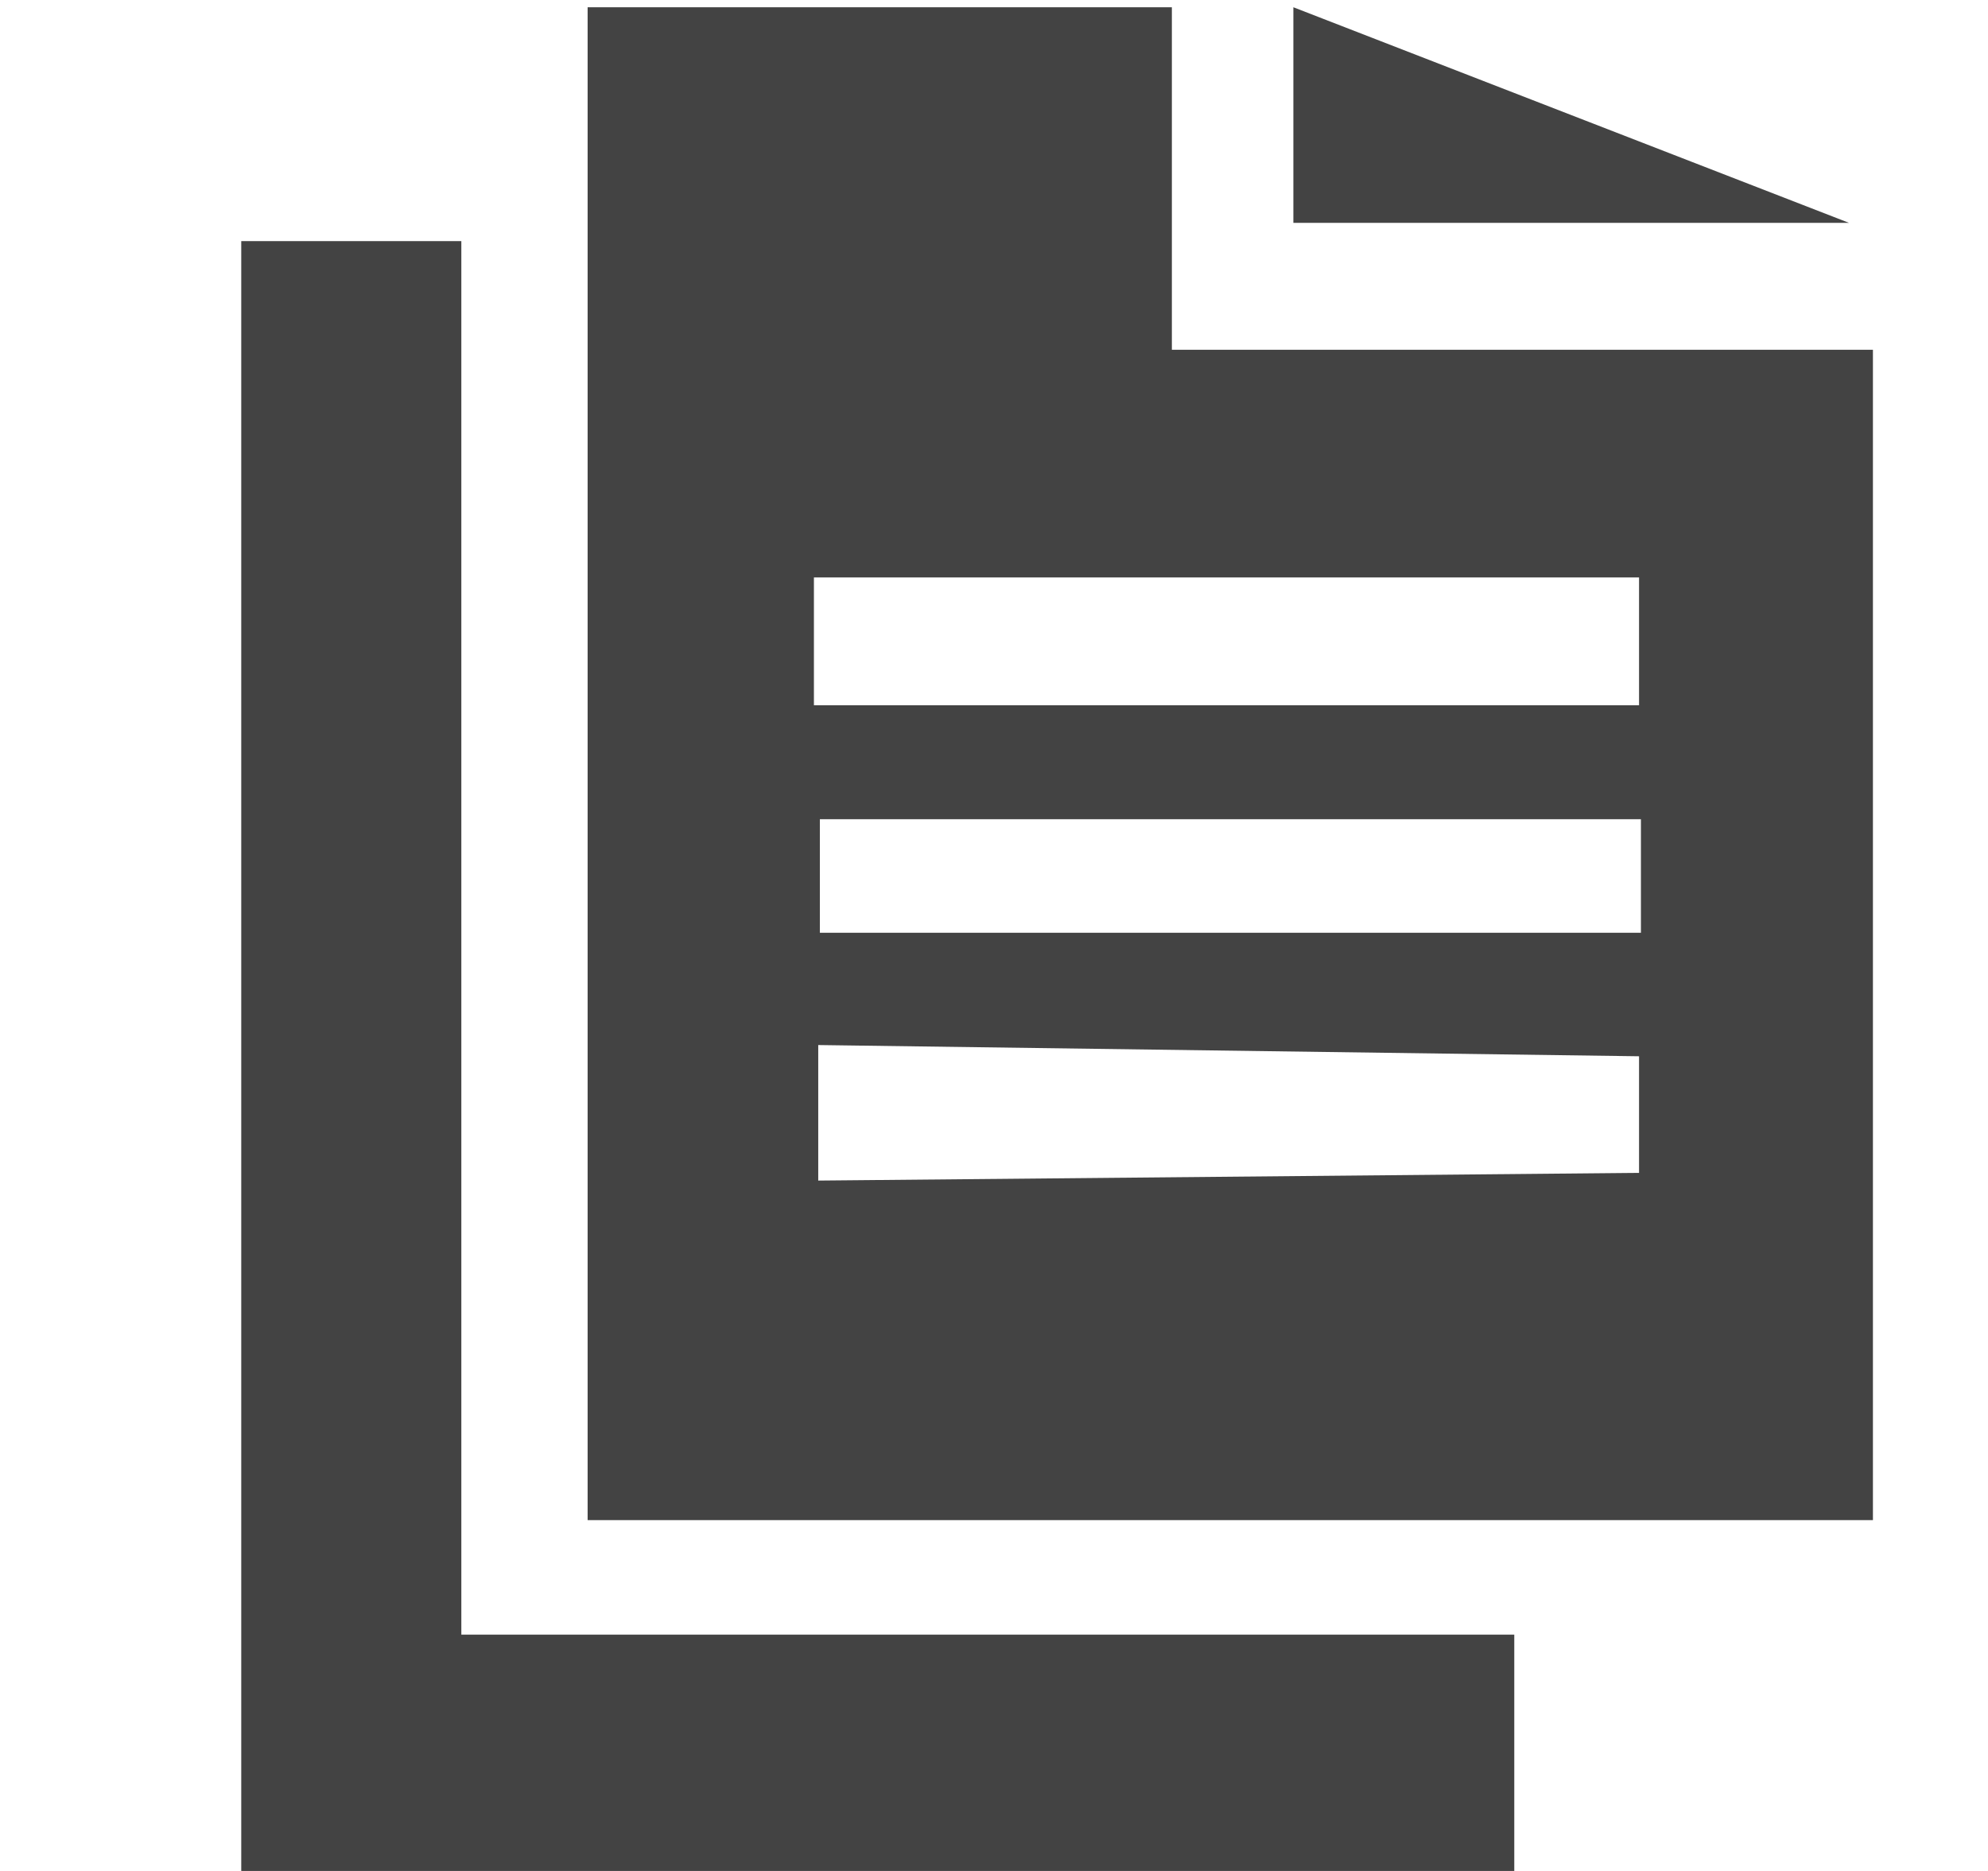
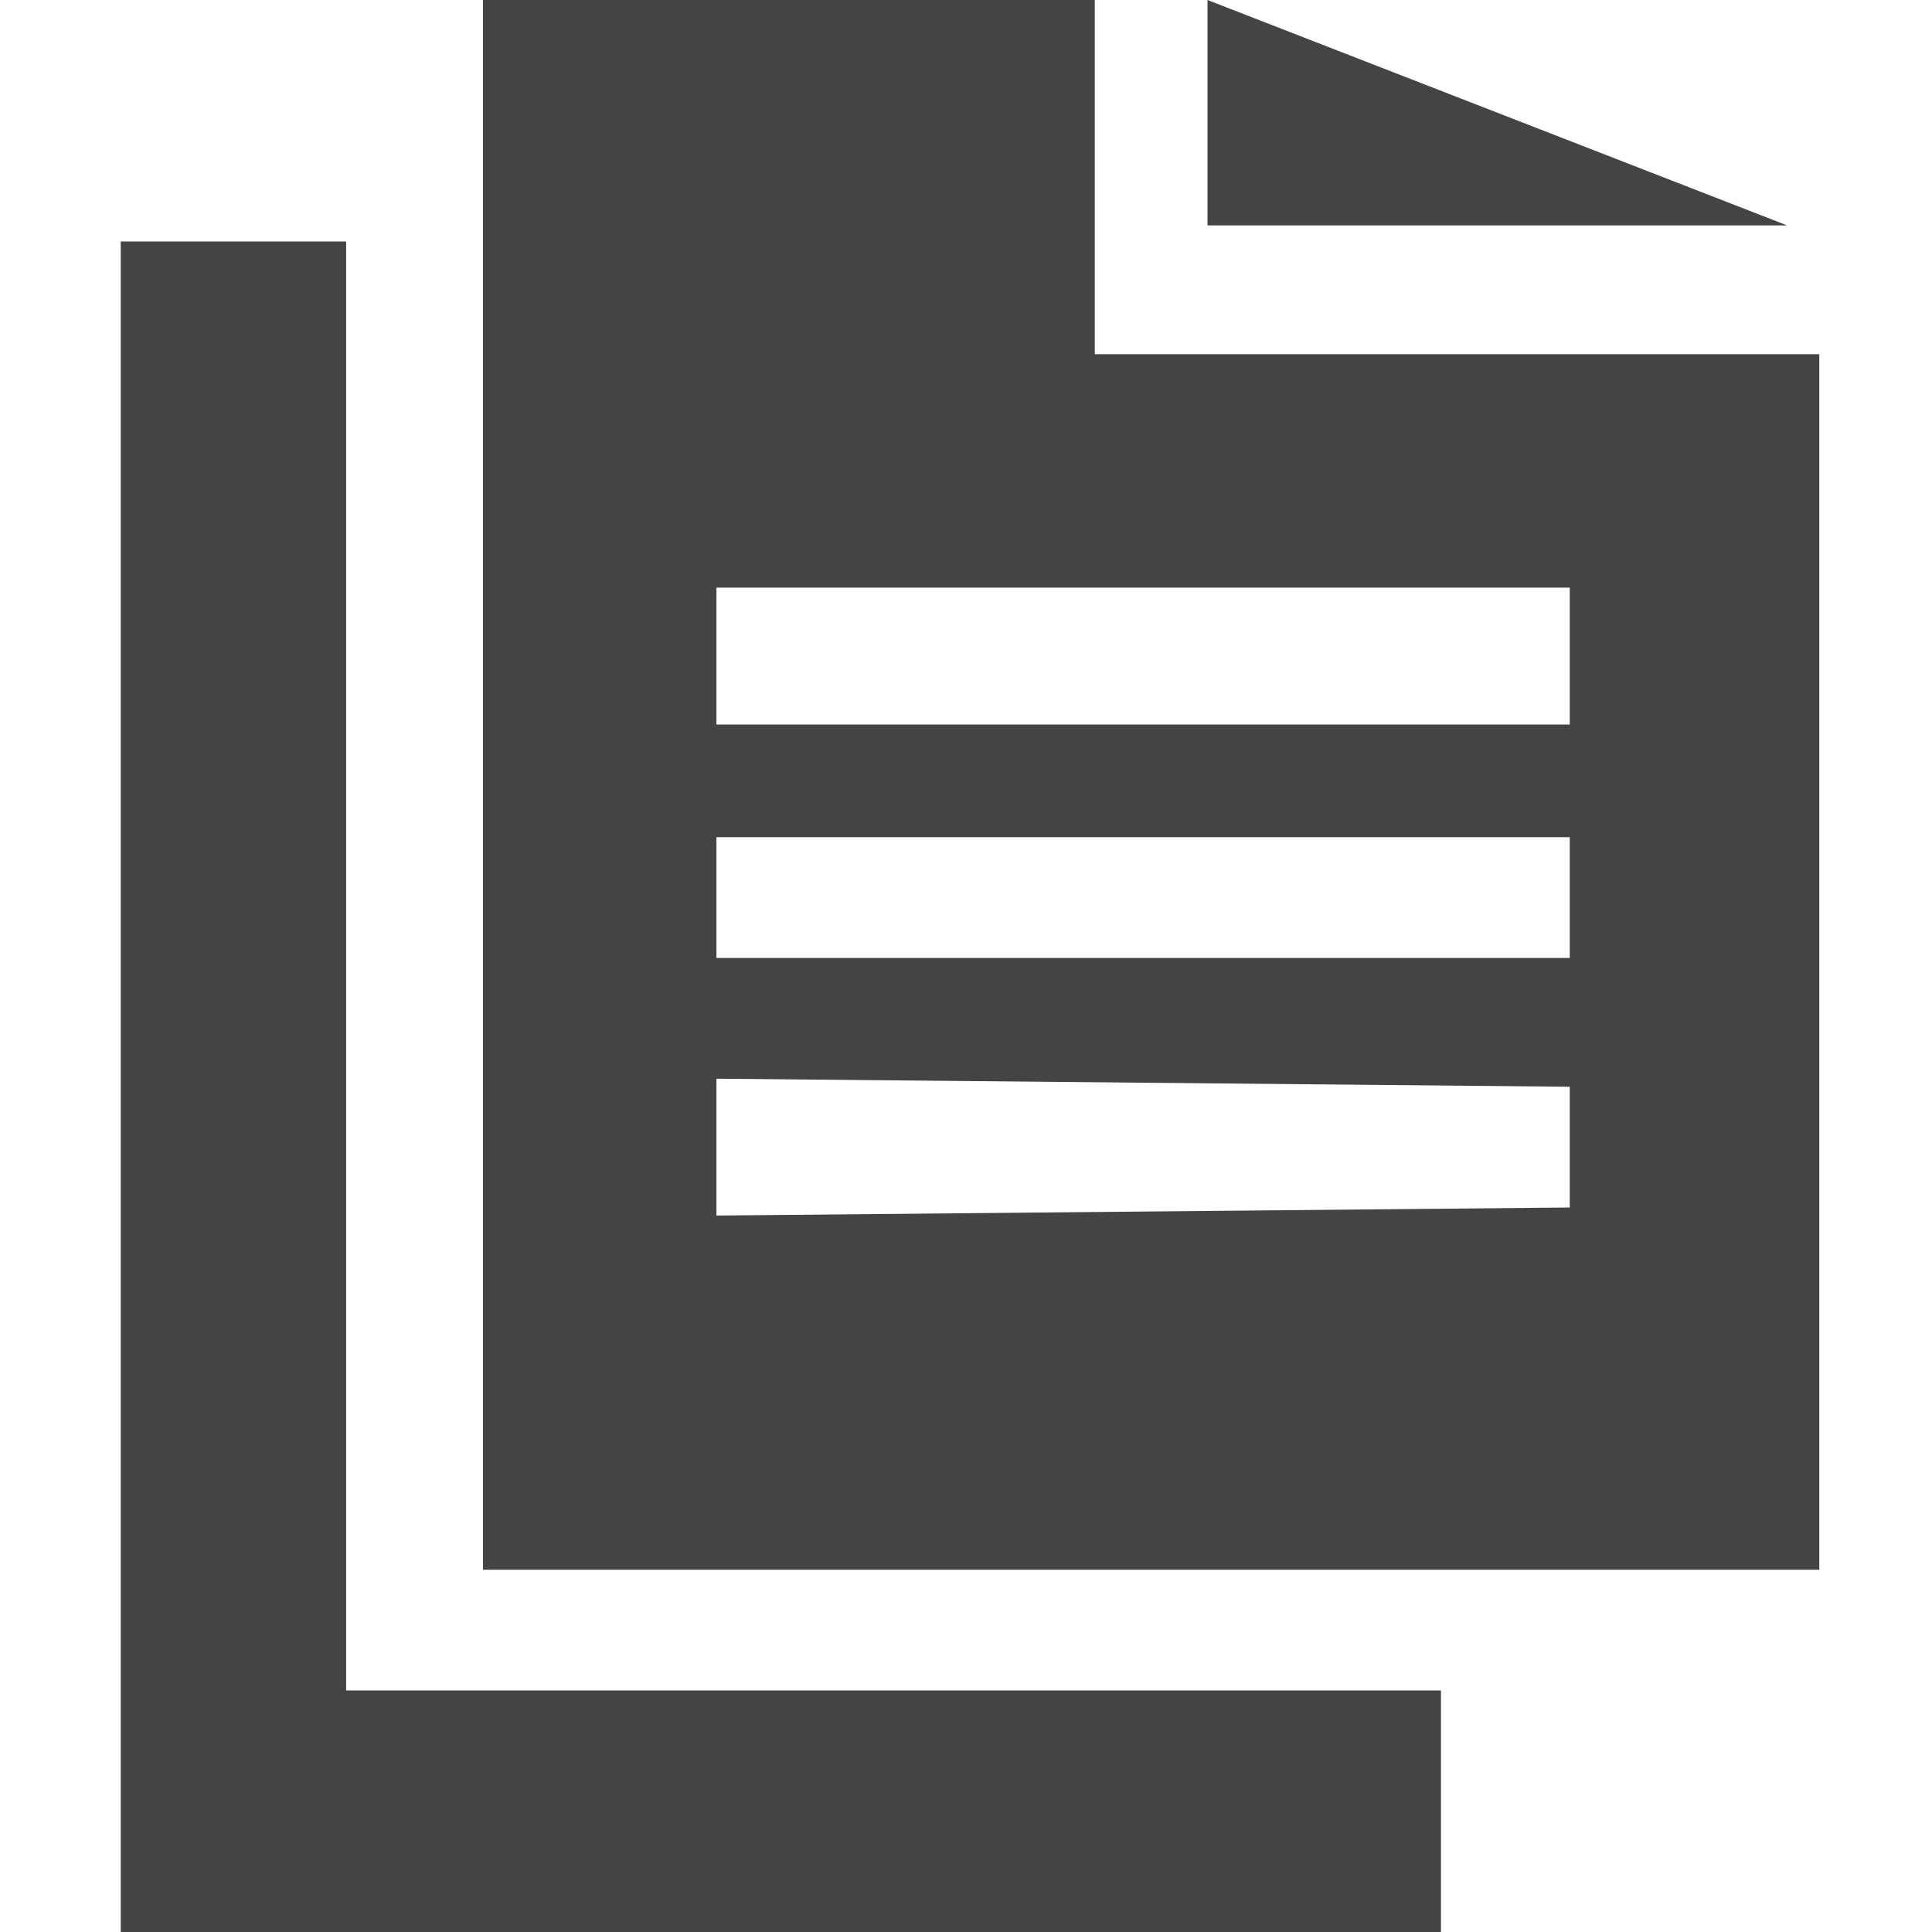
- <svg xmlns="http://www.w3.org/2000/svg" viewBox="0 0 17 16" version="1.1" class="si-glyph si-glyph-document-copy">
-   <defs />
-   <g stroke="none" stroke-width="1" fill="none" fill-rule="evenodd">
-     <g transform="translate(2, 0)" fill="#434343">
+ <svg xmlns="http://www.w3.org/2000/svg" version="1.1" id="Vrstva_1" x="0px" y="0px" viewBox="0 0 24 24" style="enable-background:new 0 0 24 24;" xml:space="preserve">
+   <style type="text/css">
+ 	.st0{fill:#444444;}
+ </style>
+   <g>
+     <g transform="translate(2, 0)">
      <g transform="translate(3, 0)">
-         <path d="M5.021,0.062 L0.025,0.062 L0.025,13 L11.016,13 L11.016,2.991 L5.021,2.991 L5.021,0.062 Z M1.997,10.096 L1.997,8.937 L9.016,9.033 L9.016,10.03 L1.997,10.096 Z M2.011,7.977 L2.011,7.006 L9.032,7.006 L9.032,7.977 L2.011,7.977 Z M9.016,6.031 L1.96,6.031 L1.96,4.938 L9.016,4.938 L9.016,6.031 Z" class="si-glyph-fill" />
-         <path d="M6.06,0.062 L6.06,1.906 L10.812,1.906 L6.06,0.062 Z" class="si-glyph-fill" />
+         <path class="st0" d="M8.5,0H1v19.5h16.6l0-15.1h-9V0z M3.9,15.1v-1.7l10.6,0.1V15L3.9,15.1z M3.9,11.9v-1.5h10.6v1.5H3.9z      M14.5,9H3.9V7.3h10.6V9z" />
+         <path class="st0" d="M10,0v2.8h7.2L10,0z" />
      </g>
-       <path d="M0.063,2.062 L0.063,16 L10.949,16 L10.949,13.979 L1.945,13.979 L1.945,2.062 L0.063,2.062 Z" class="si-glyph-fill" />
+       <path class="st0" d="M-0.5,3v21h16.4v-3L2.3,21V3H-0.5z" />
    </g>
  </g>
</svg>
